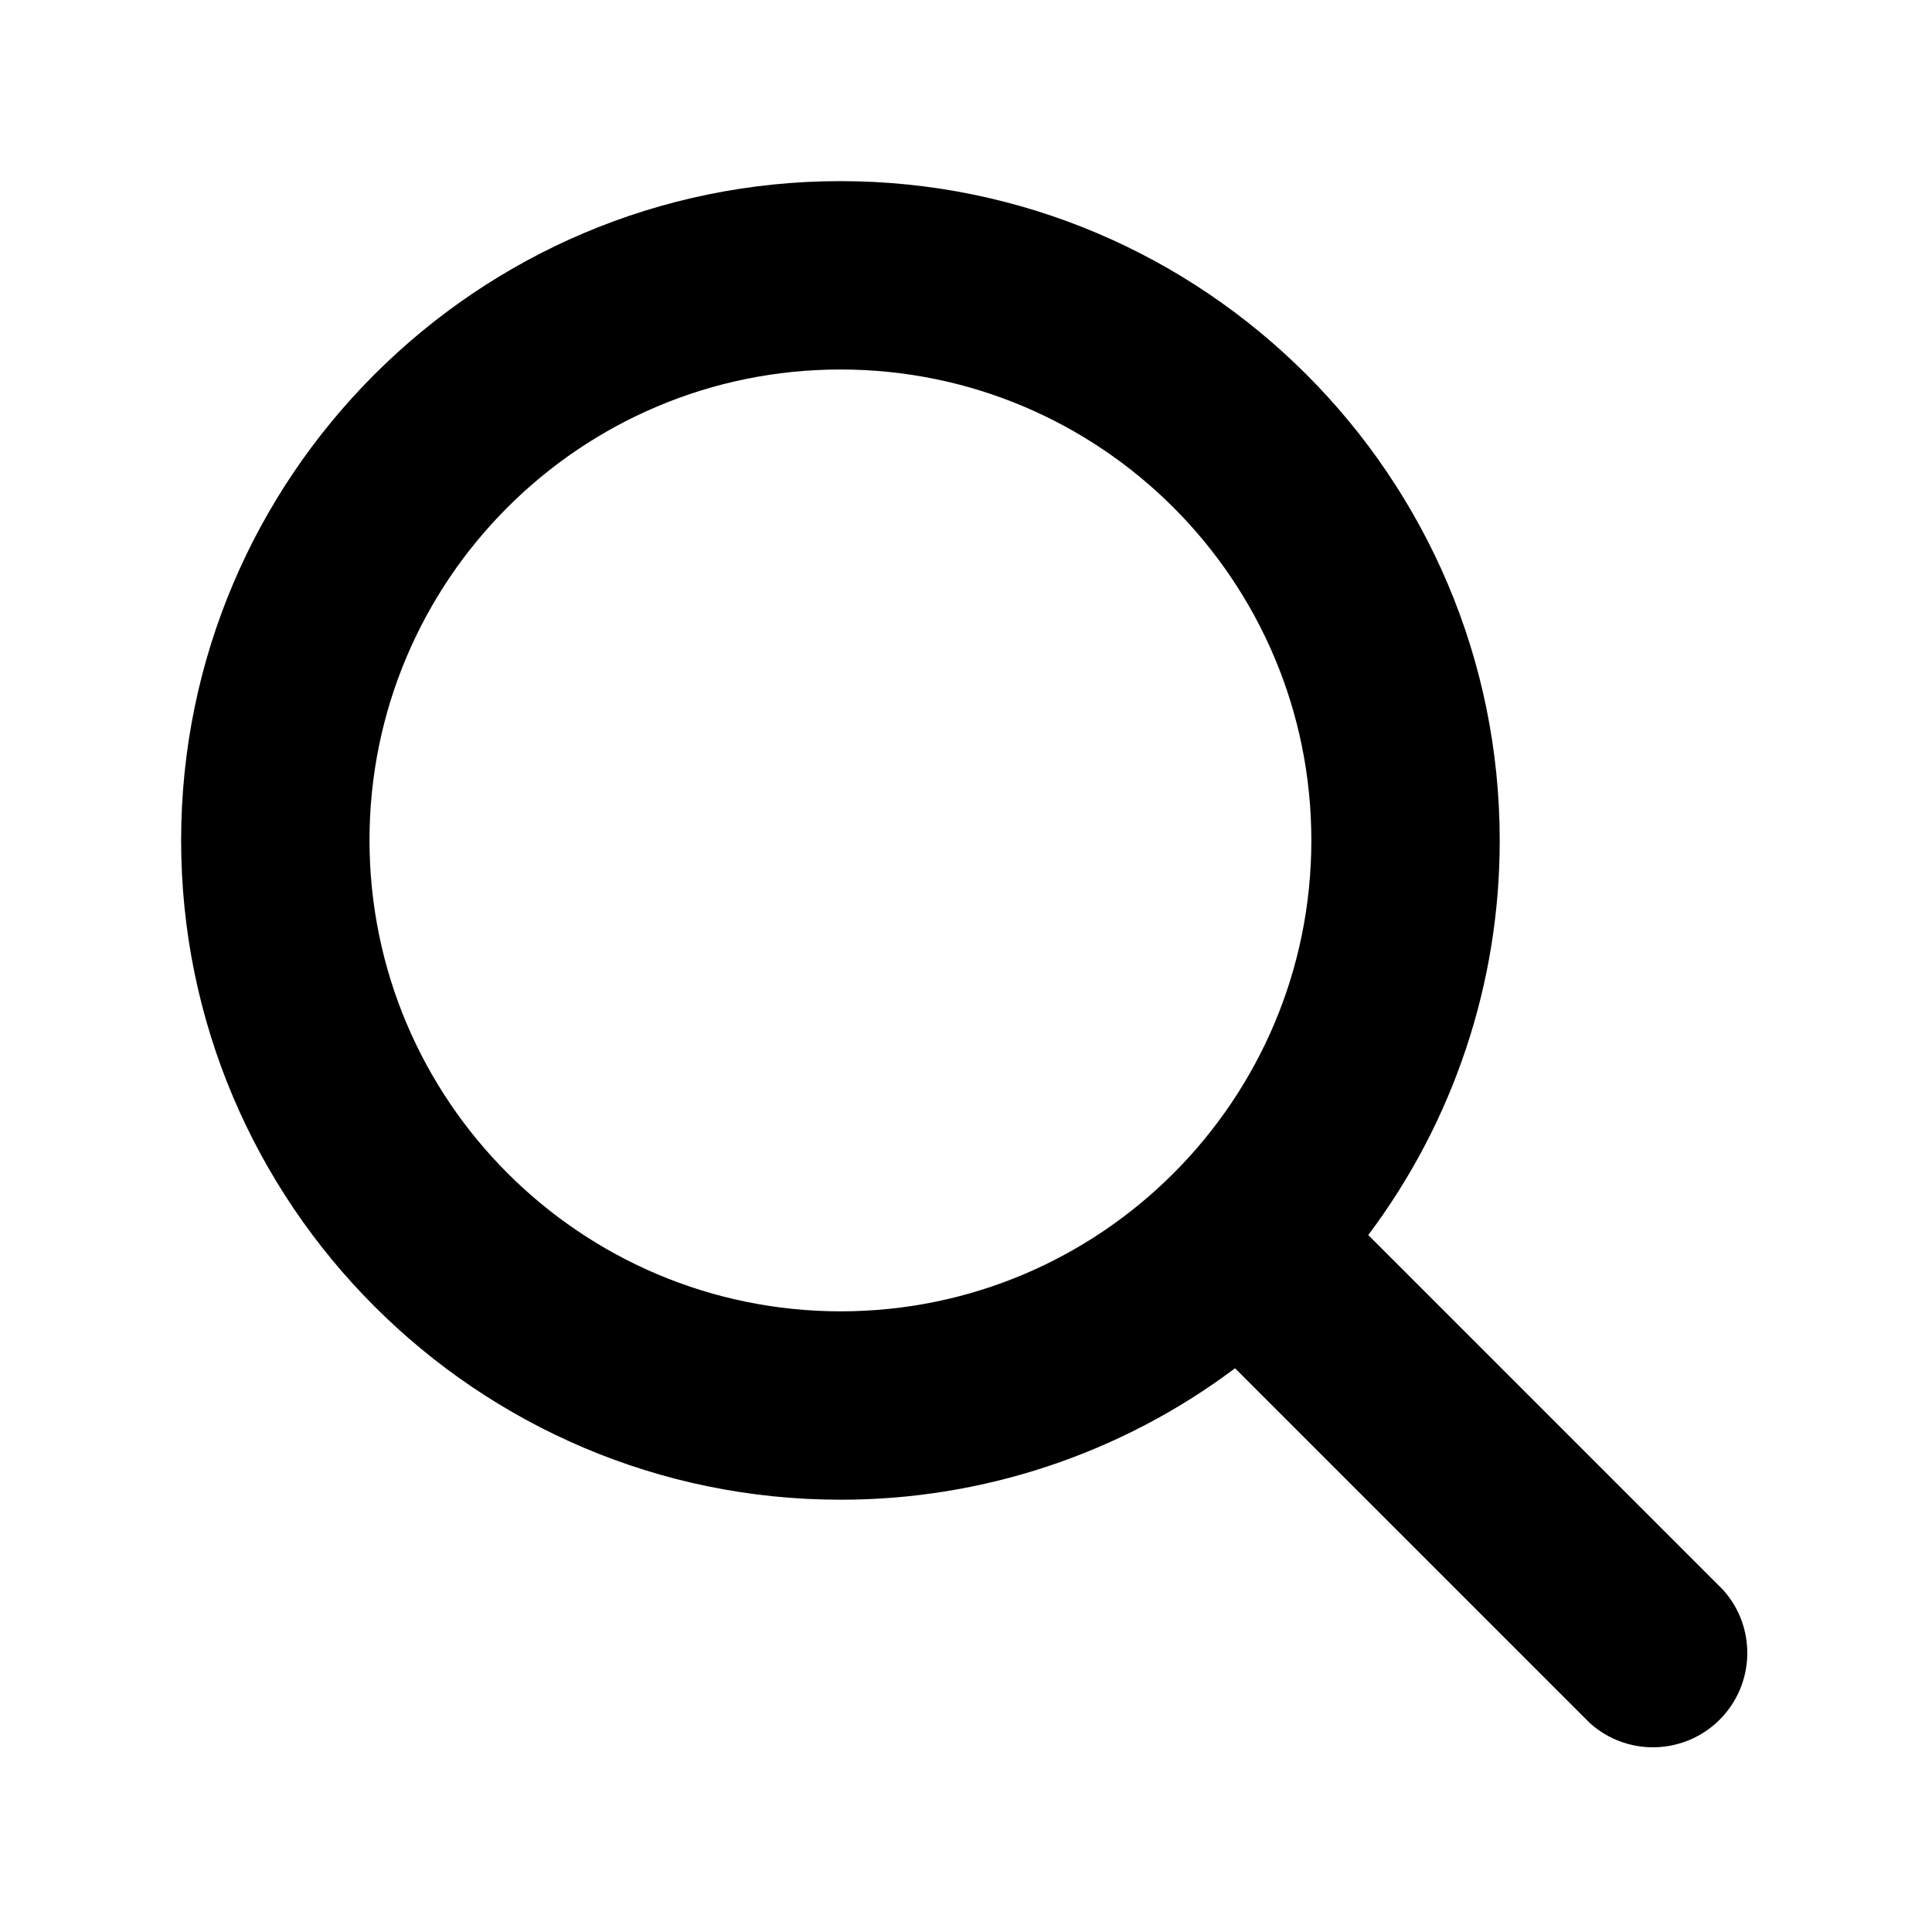
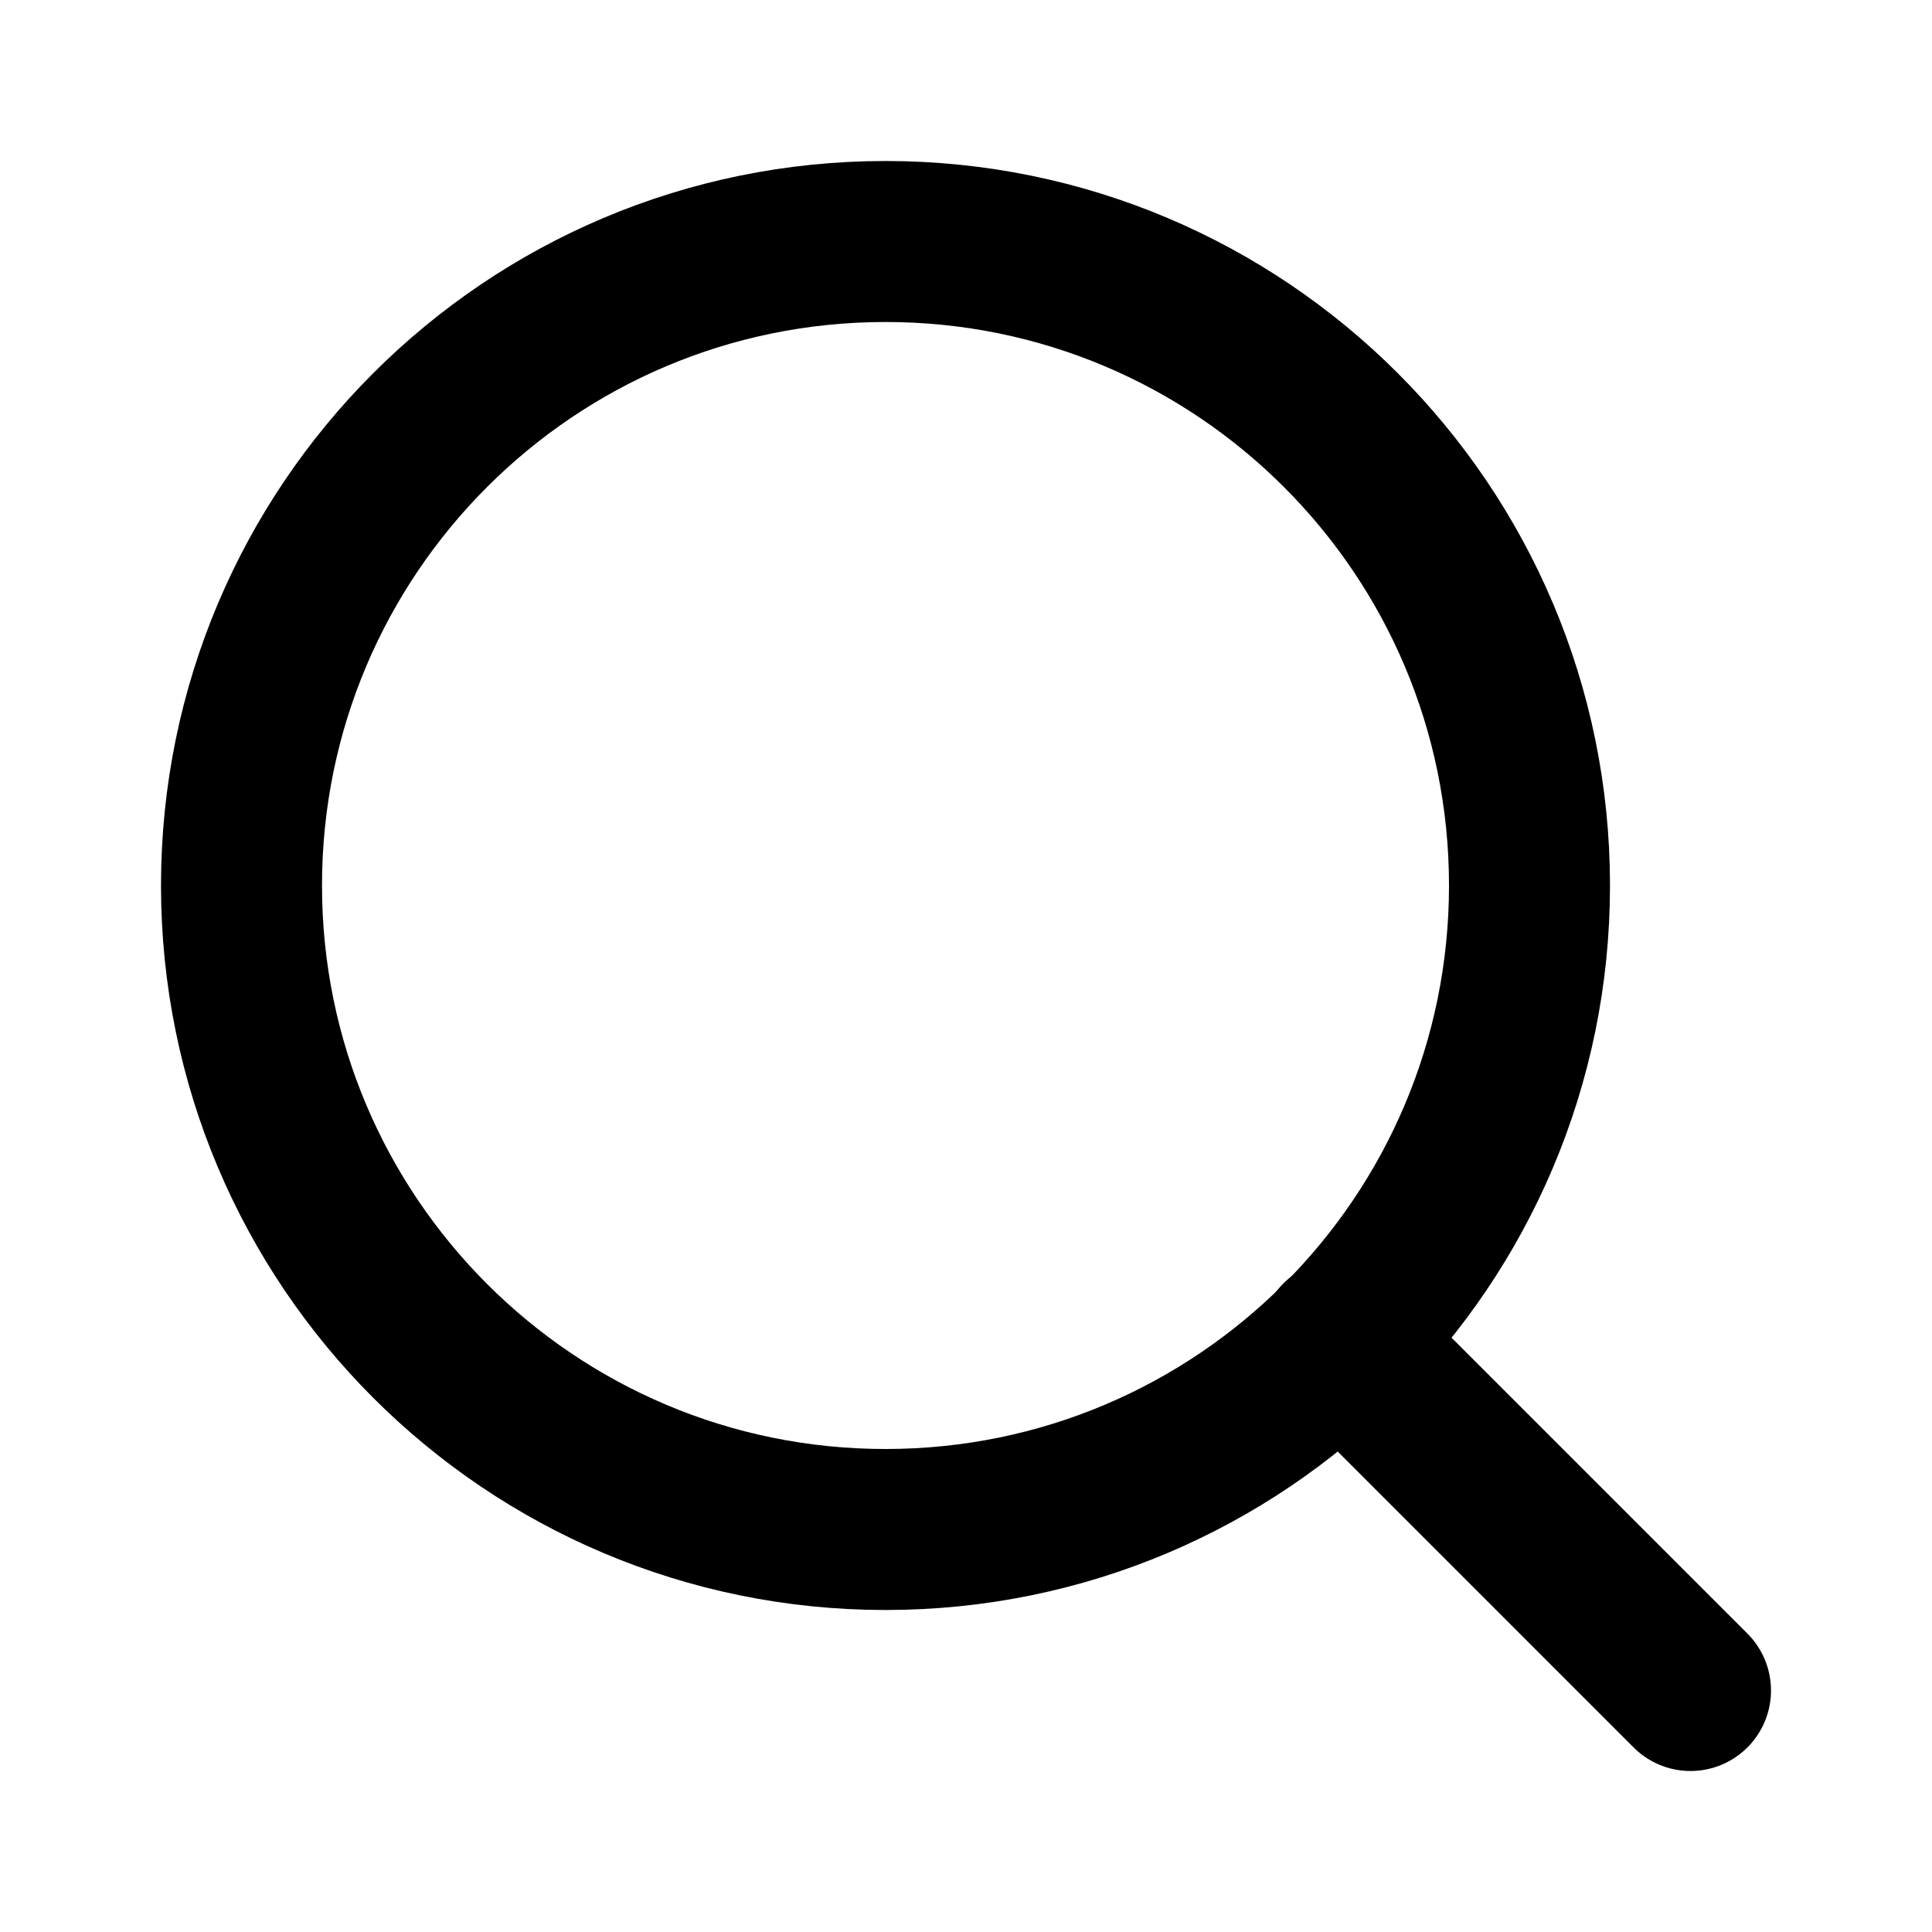
- <svg xmlns="http://www.w3.org/2000/svg" width="512" height="512" viewBox="0 0 512 512">
-   <path d="M456.69,421.39,362.6,327.3a173.81,173.81,0,0,0,34.84-104.58C397.44,126.38,319.06,48,222.72,48S48,126.38,48,222.72s78.38,174.72,174.72,174.72A173.81,173.81,0,0,0,327.3,362.6l94.09,94.09a25,25,0,0,0,35.3-35.3ZM97.92,222.72a124.8,124.8,0,1,1,124.8,124.8A124.95,124.95,0,0,1,97.92,222.72Z" />
+ <svg xmlns="http://www.w3.org/2000/svg" width="24" height="24" viewBox="0 0 24 24" fill="none" stroke="currentColor" stroke-width="2" stroke-linecap="round" stroke-linejoin="round" class="feather feather-search">
+   <circle cx="11" cy="11" r="8" />
+   <line x1="21" y1="21" x2="16.65" y2="16.65" />
</svg>
